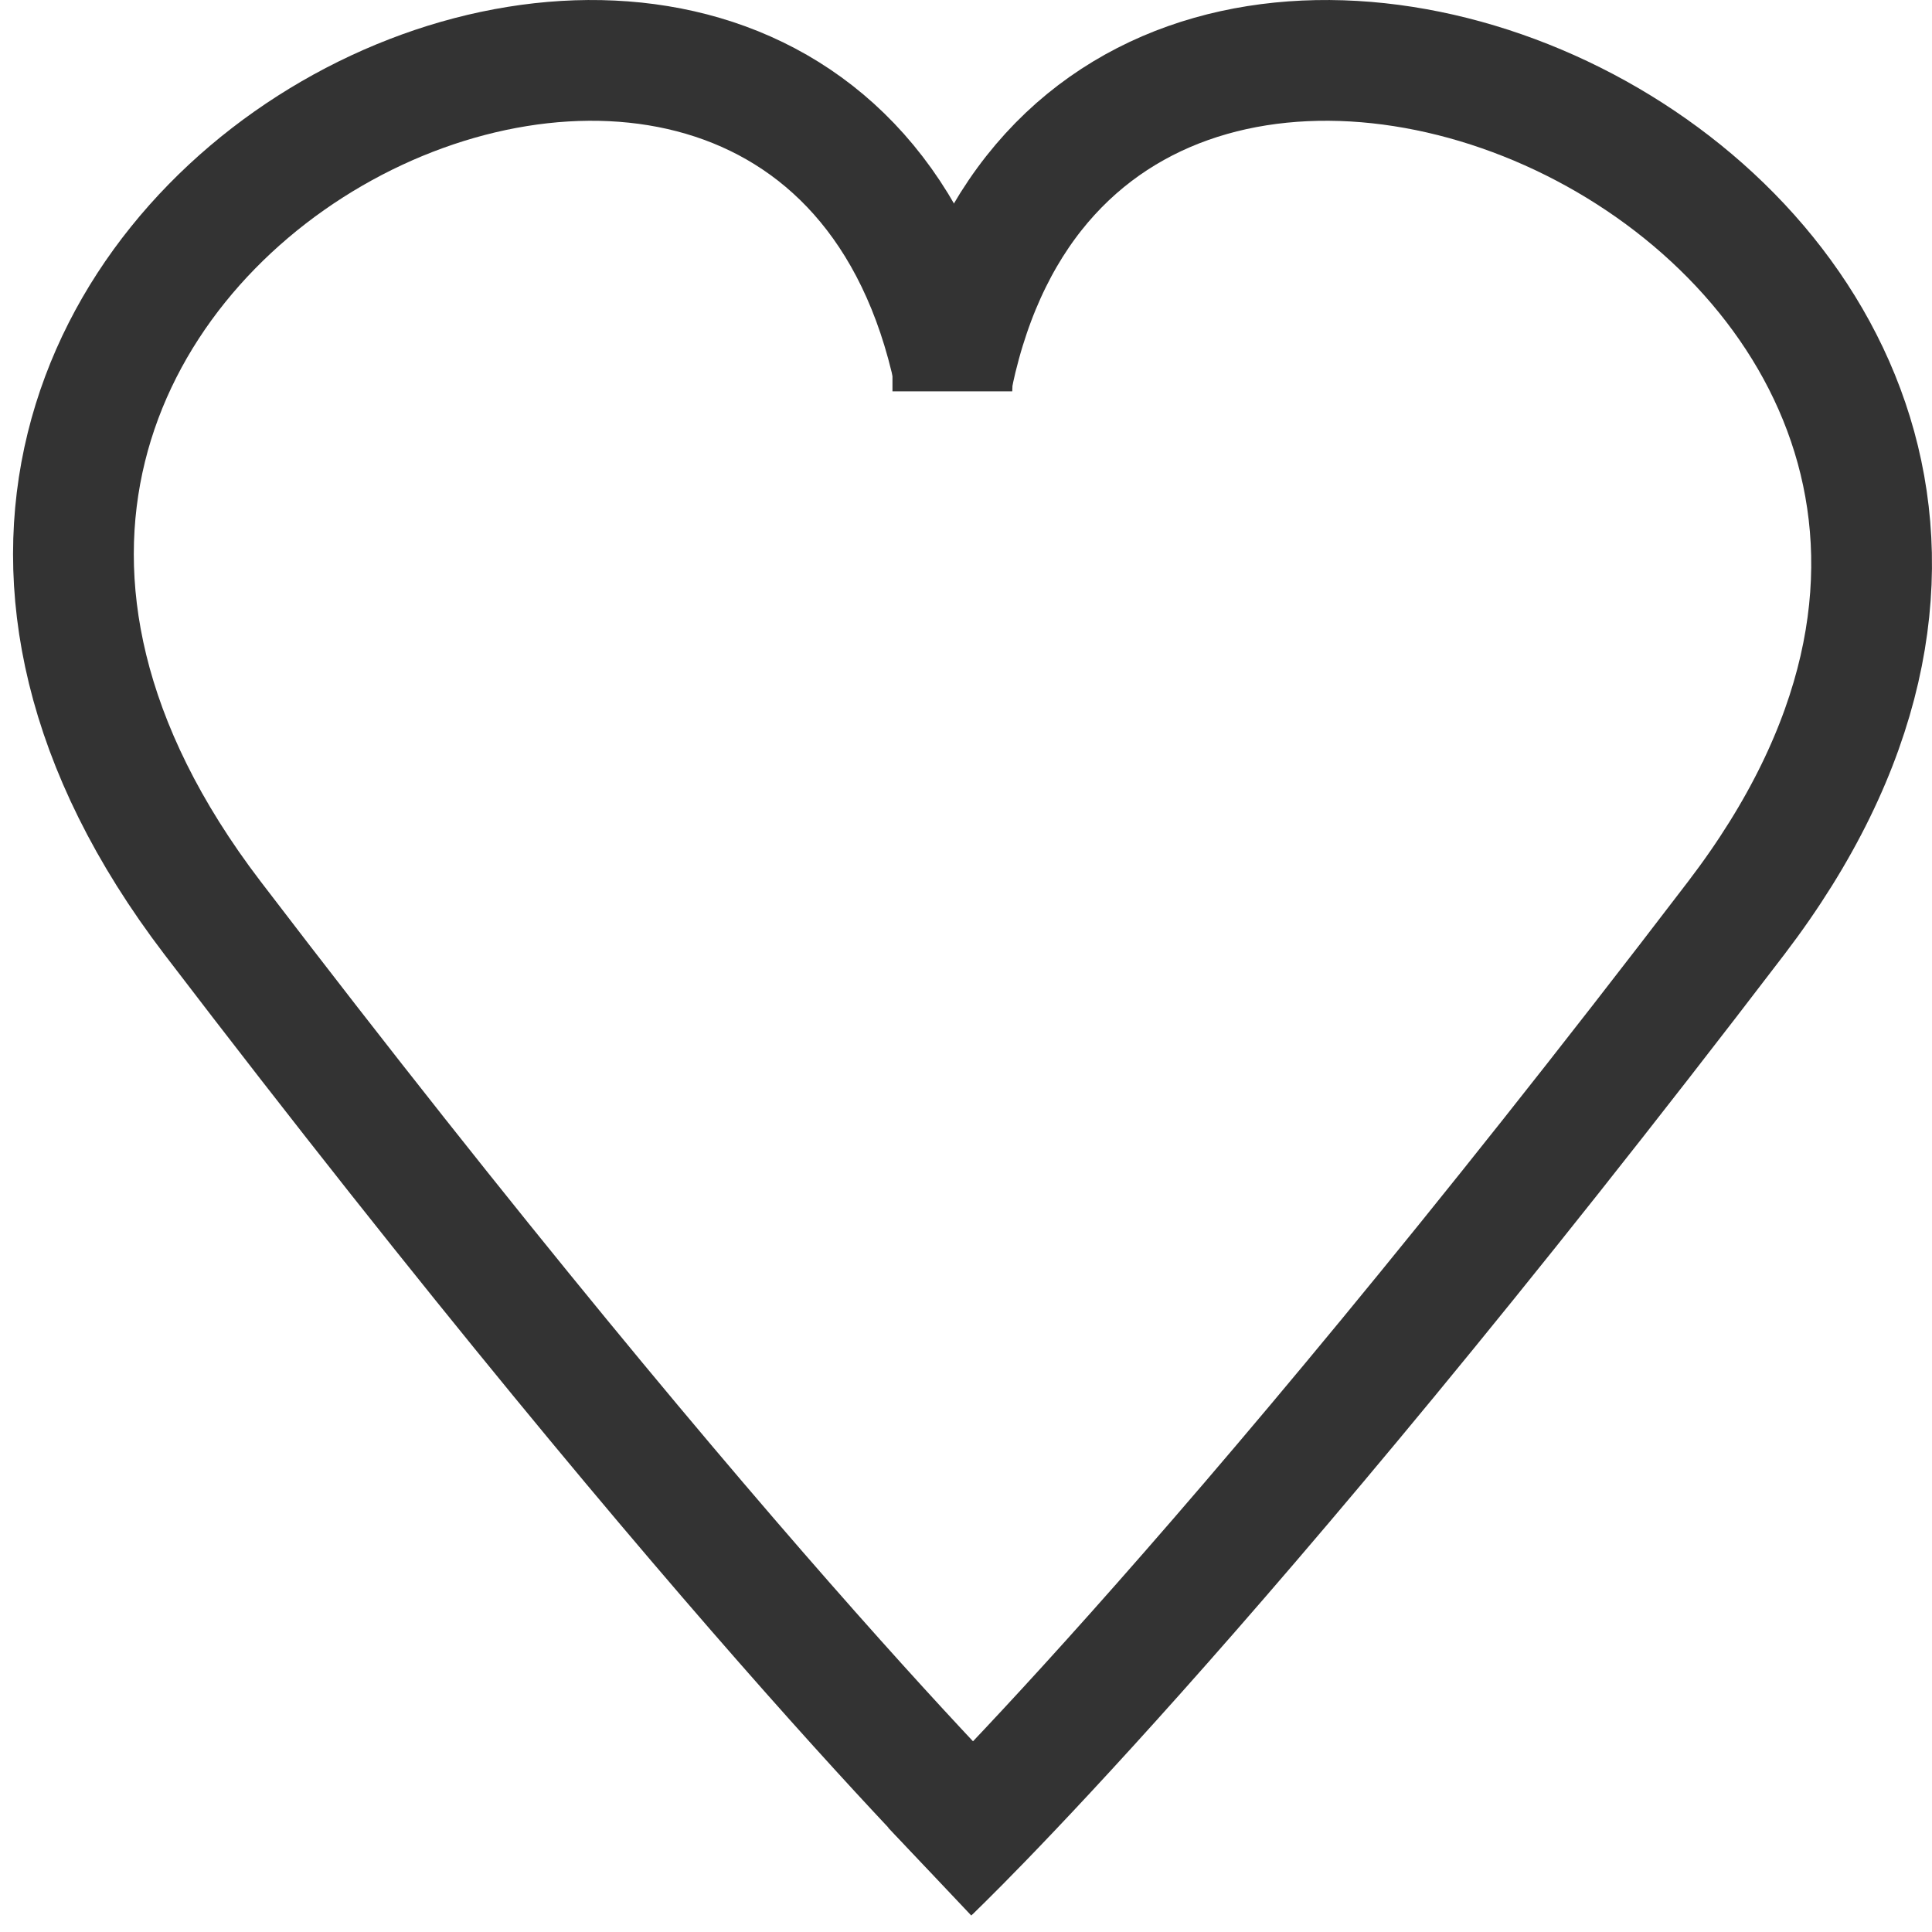
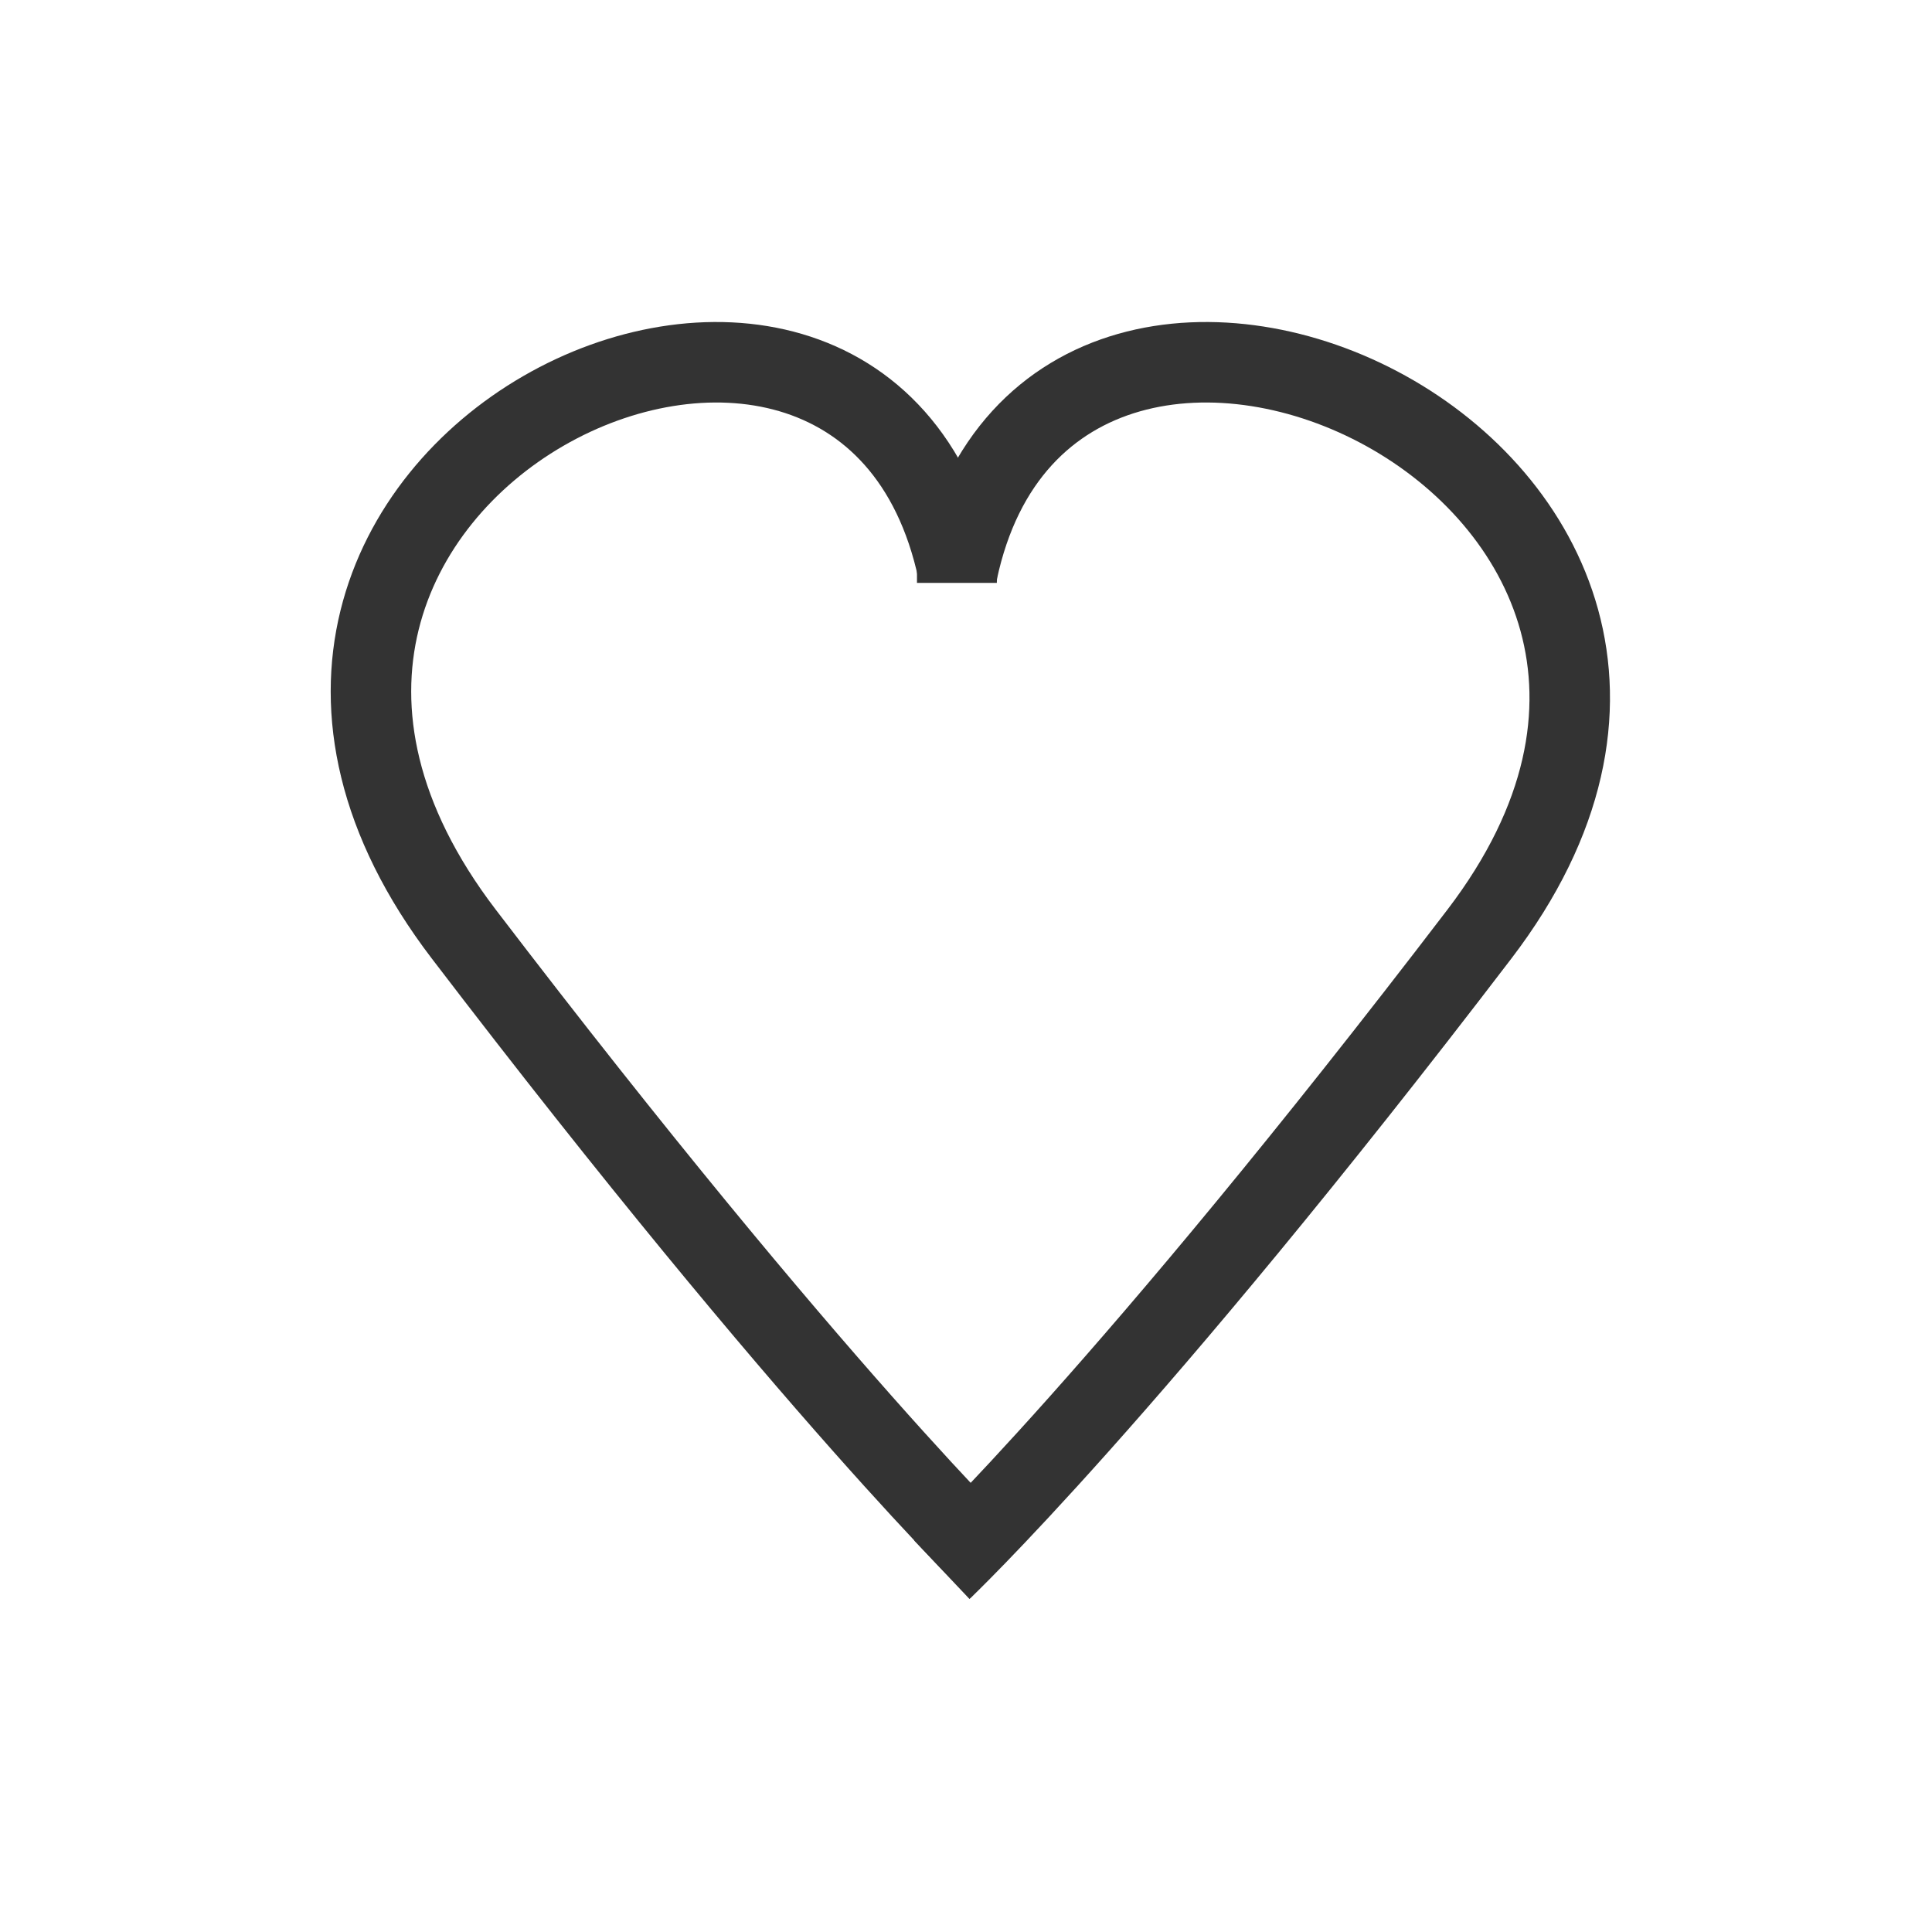
- <svg xmlns="http://www.w3.org/2000/svg" width="16" height="16" viewBox="0 0 16 16" fill="none">
-   <path d="M7.9 3.095C6.7 -2.521 -2.591 1.904 1.76 7.602C6.112 13.3 8.4 15.491 8.4 15.491" stroke="#333333" />
-   <path d="M7.894 3.095C9.094 -2.521 18.73 1.904 14.379 7.602C10.027 13.3 7.7 15.5 7.7 15.5" stroke="#333333" />
-   <path d="M7.391 2.708L8.404 2.708L8.383 3.241H7.391V2.708Z" fill="#333333" />
+ <svg xmlns="http://www.w3.org/2000/svg" width="24" height="24" viewBox="0 0 24 24" fill="none">
+   <path d="M11.9 7.095C10.7 1.479 1.409 5.904 5.76 11.602C10.112 17.3 12.4 19.491 12.4 19.491" stroke="#333333" />
+   <path d="M11.894 7.095C13.094 1.479 22.73 5.904 18.379 11.602C14.027 17.3 11.7 19.5 11.7 19.5" stroke="#333333" />
+   <path d="M11.391 6.708L12.404 6.708L12.383 7.241H11.391V6.708Z" fill="#333333" />
</svg>
